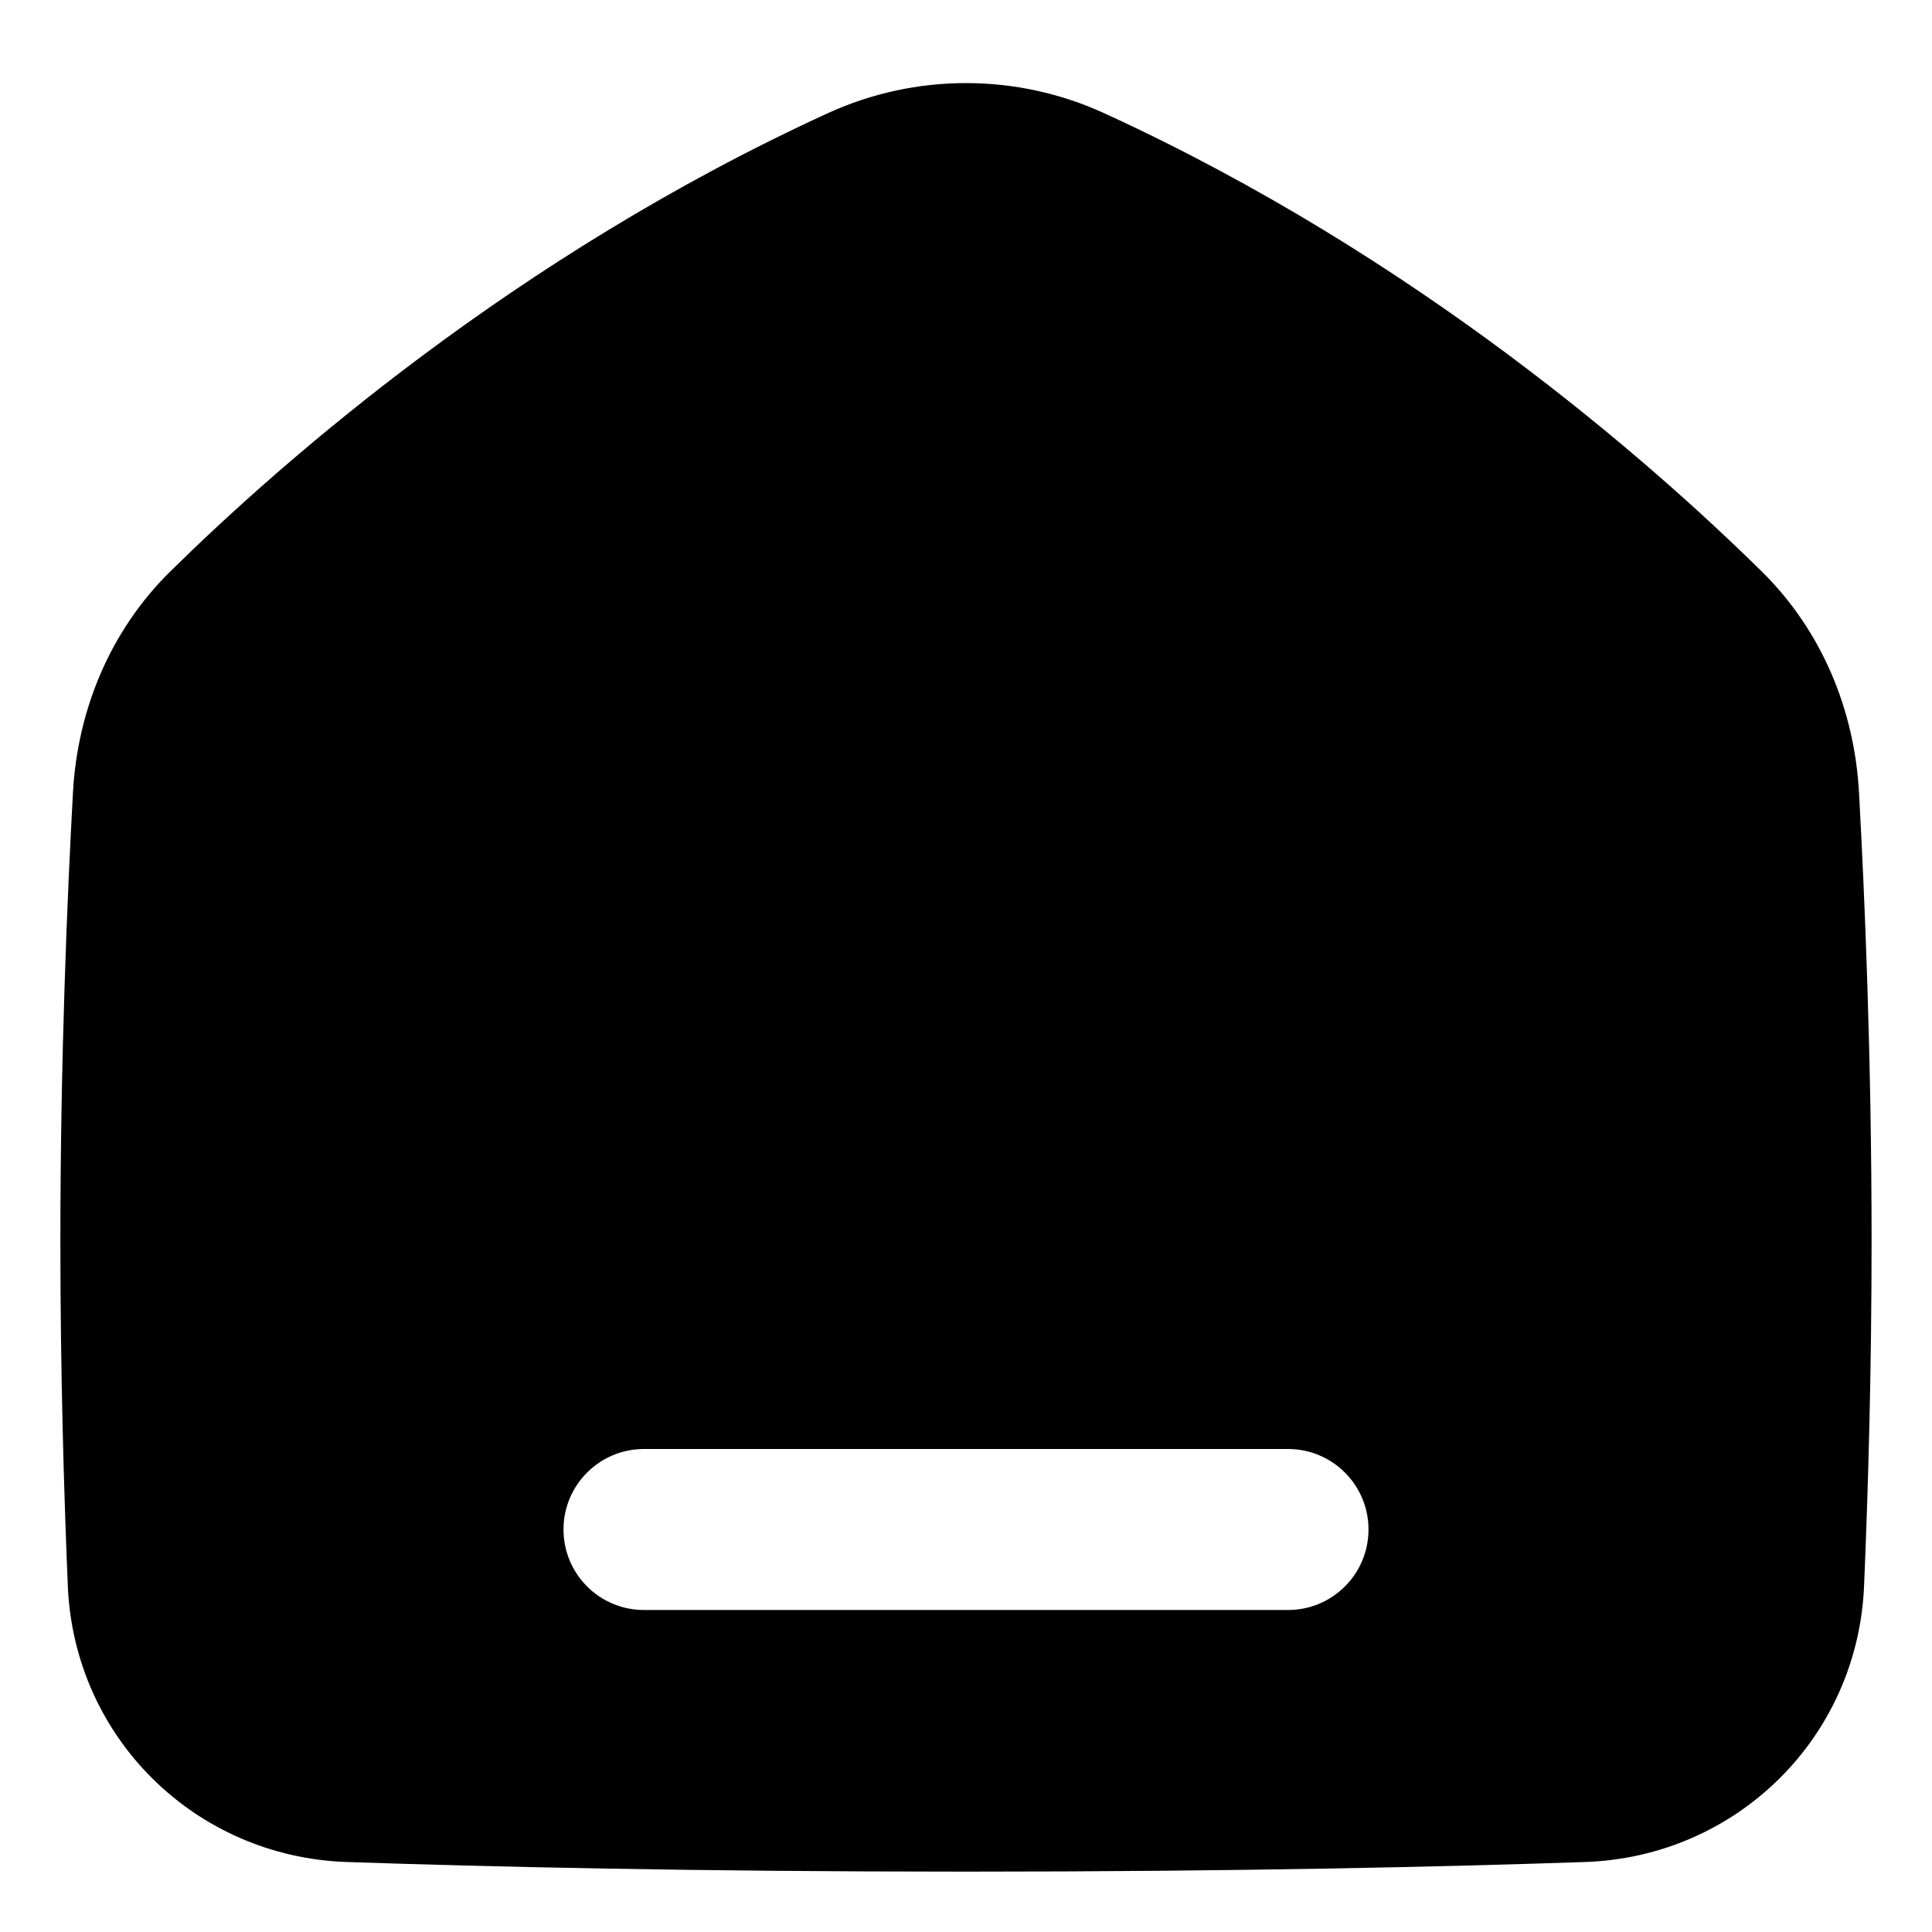
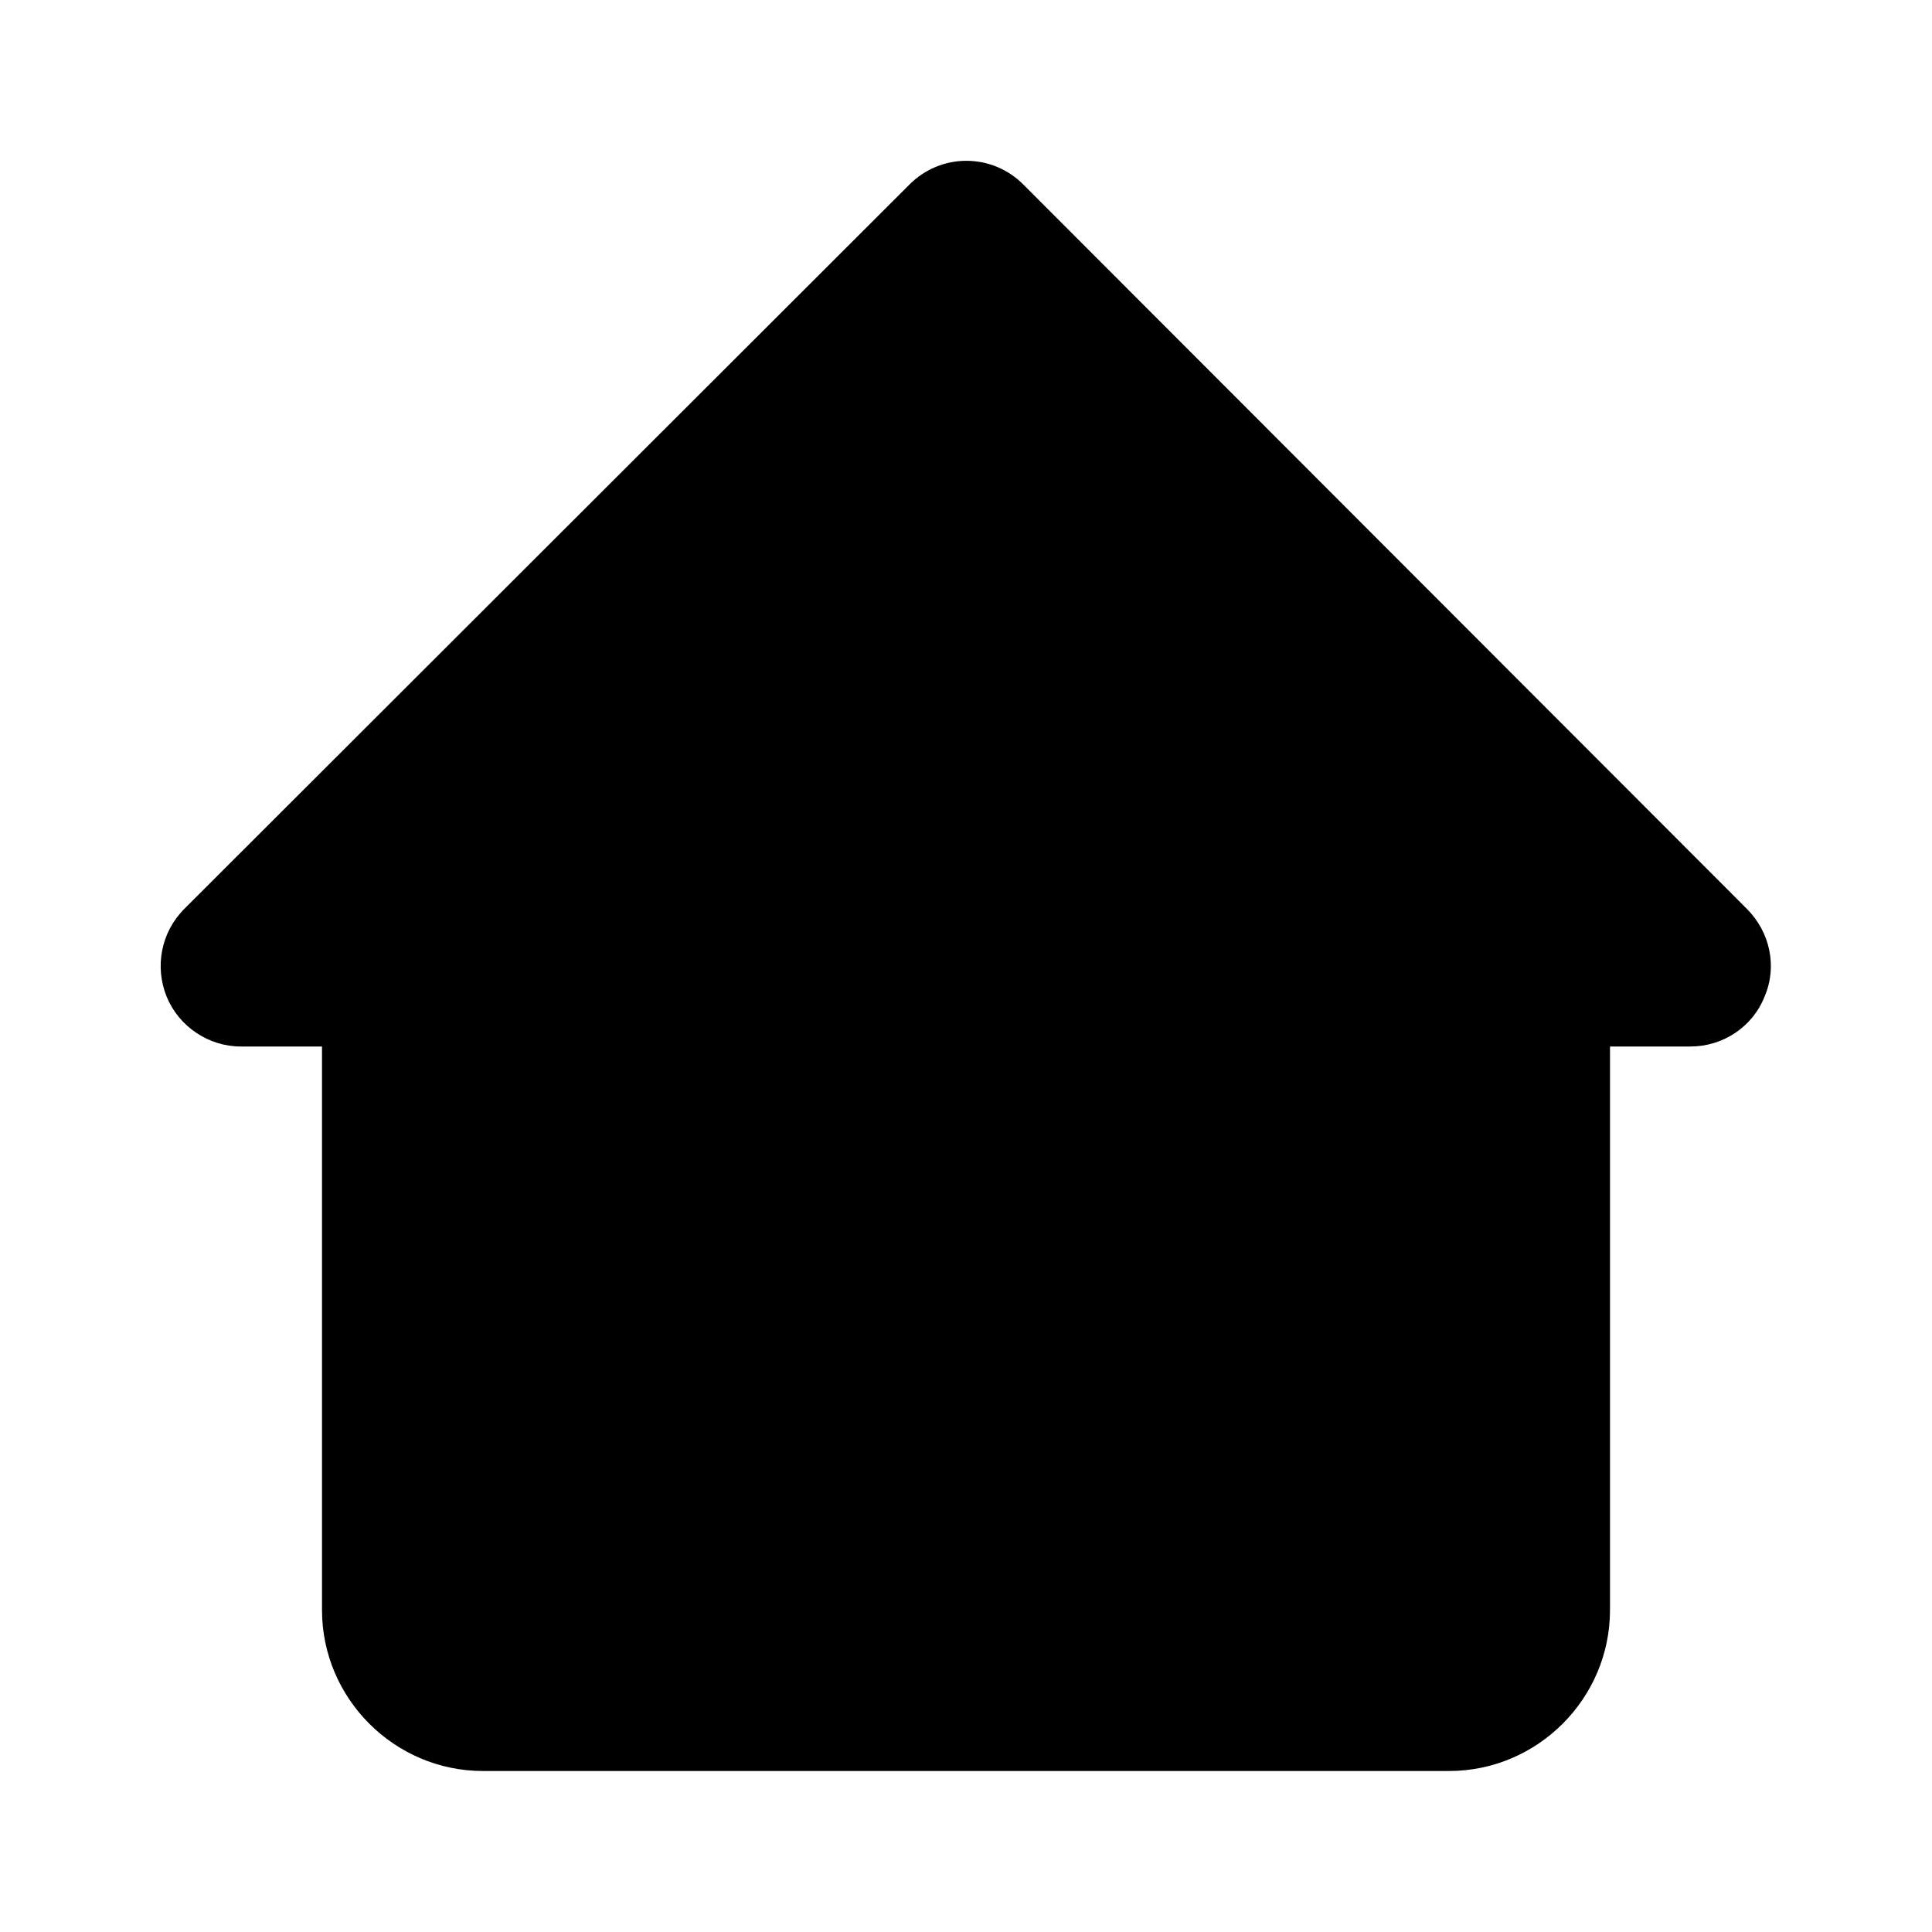
- <svg xmlns="http://www.w3.org/2000/svg" fill="none" viewBox="0 0 48 48" id="Home-1--Streamline-Plump" height="48" width="48">
-   <g id="home-1--home-house-roof-shelter">
-     <path id="Subtract" fill="#000000" fill-rule="evenodd" d="M20.568 2.812c2.178 -0.997 4.685 -0.997 6.864 0 7.766 3.555 13.551 8.642 16.337 11.385 1.502 1.479 2.305 3.452 2.417 5.487 0.139 2.507 0.313 6.572 0.313 11.159 0 3.236 -0.087 6.213 -0.187 8.564 -0.16 3.769 -3.17 6.725 -6.928 6.854 -3.477 0.119 -8.646 0.239 -15.386 0.239s-11.908 -0.12 -15.386 -0.239c-3.758 -0.129 -6.767 -3.085 -6.927 -6.854C1.587 37.055 1.5 34.079 1.5 30.843c0 -4.586 0.175 -8.651 0.313 -11.159 0.113 -2.035 0.915 -4.007 2.418 -5.487C7.017 11.454 12.803 6.368 20.568 2.812ZM16 36c-1.105 0 -2 0.895 -2 2s0.895 2 2 2h16c1.105 0 2 -0.895 2 -2s-0.895 -2 -2 -2H16Z" clip-rule="evenodd" stroke-width="1" />
-   </g>
+ <svg width="24" height="24" fill="currentColor" viewBox="0 0 24 24" transform="" id="injected-svg">
+   <path d="M3 13h1v7c0 1.1.9 2 2 2h12c1.1 0 2-.9 2-2v-7h1c.4 0 .77-.24.92-.62.16-.37.07-.8-.22-1.09l-8.99-9a.996.996 0 0 0-1.41 0l-9.01 9c-.29.29-.37.72-.22 1.09s.52.62.92.62Z" />
</svg>
